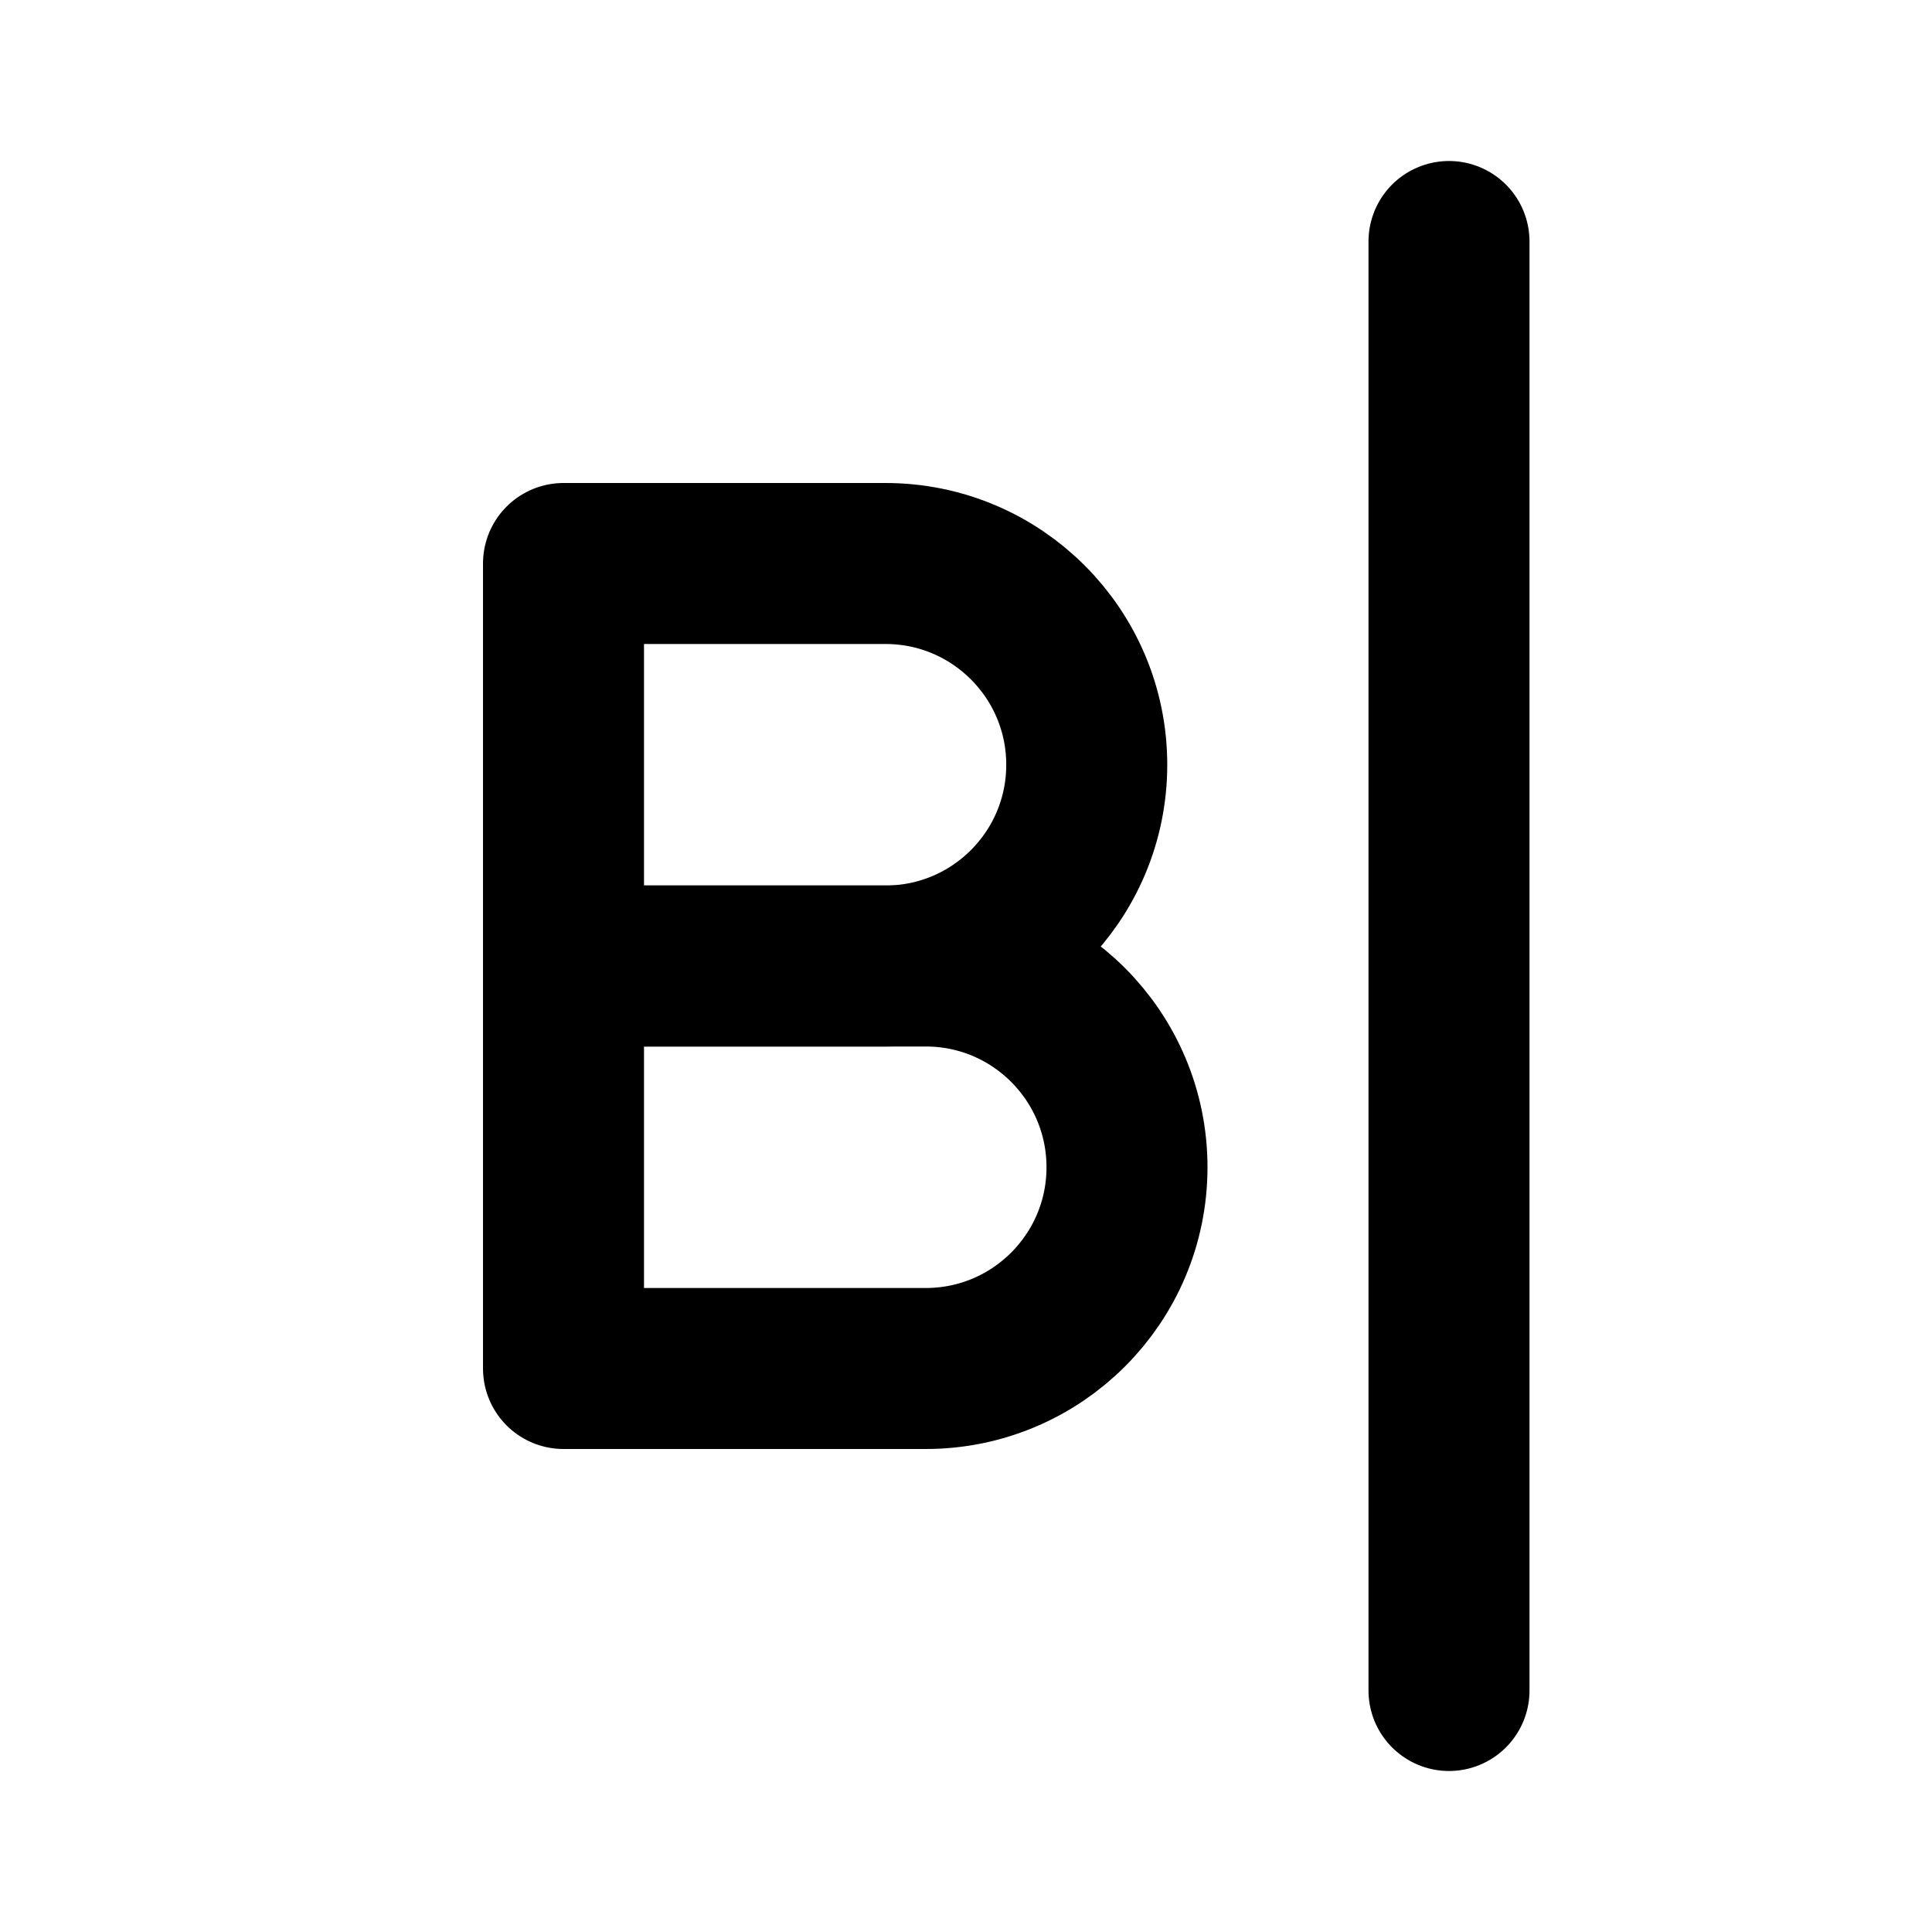
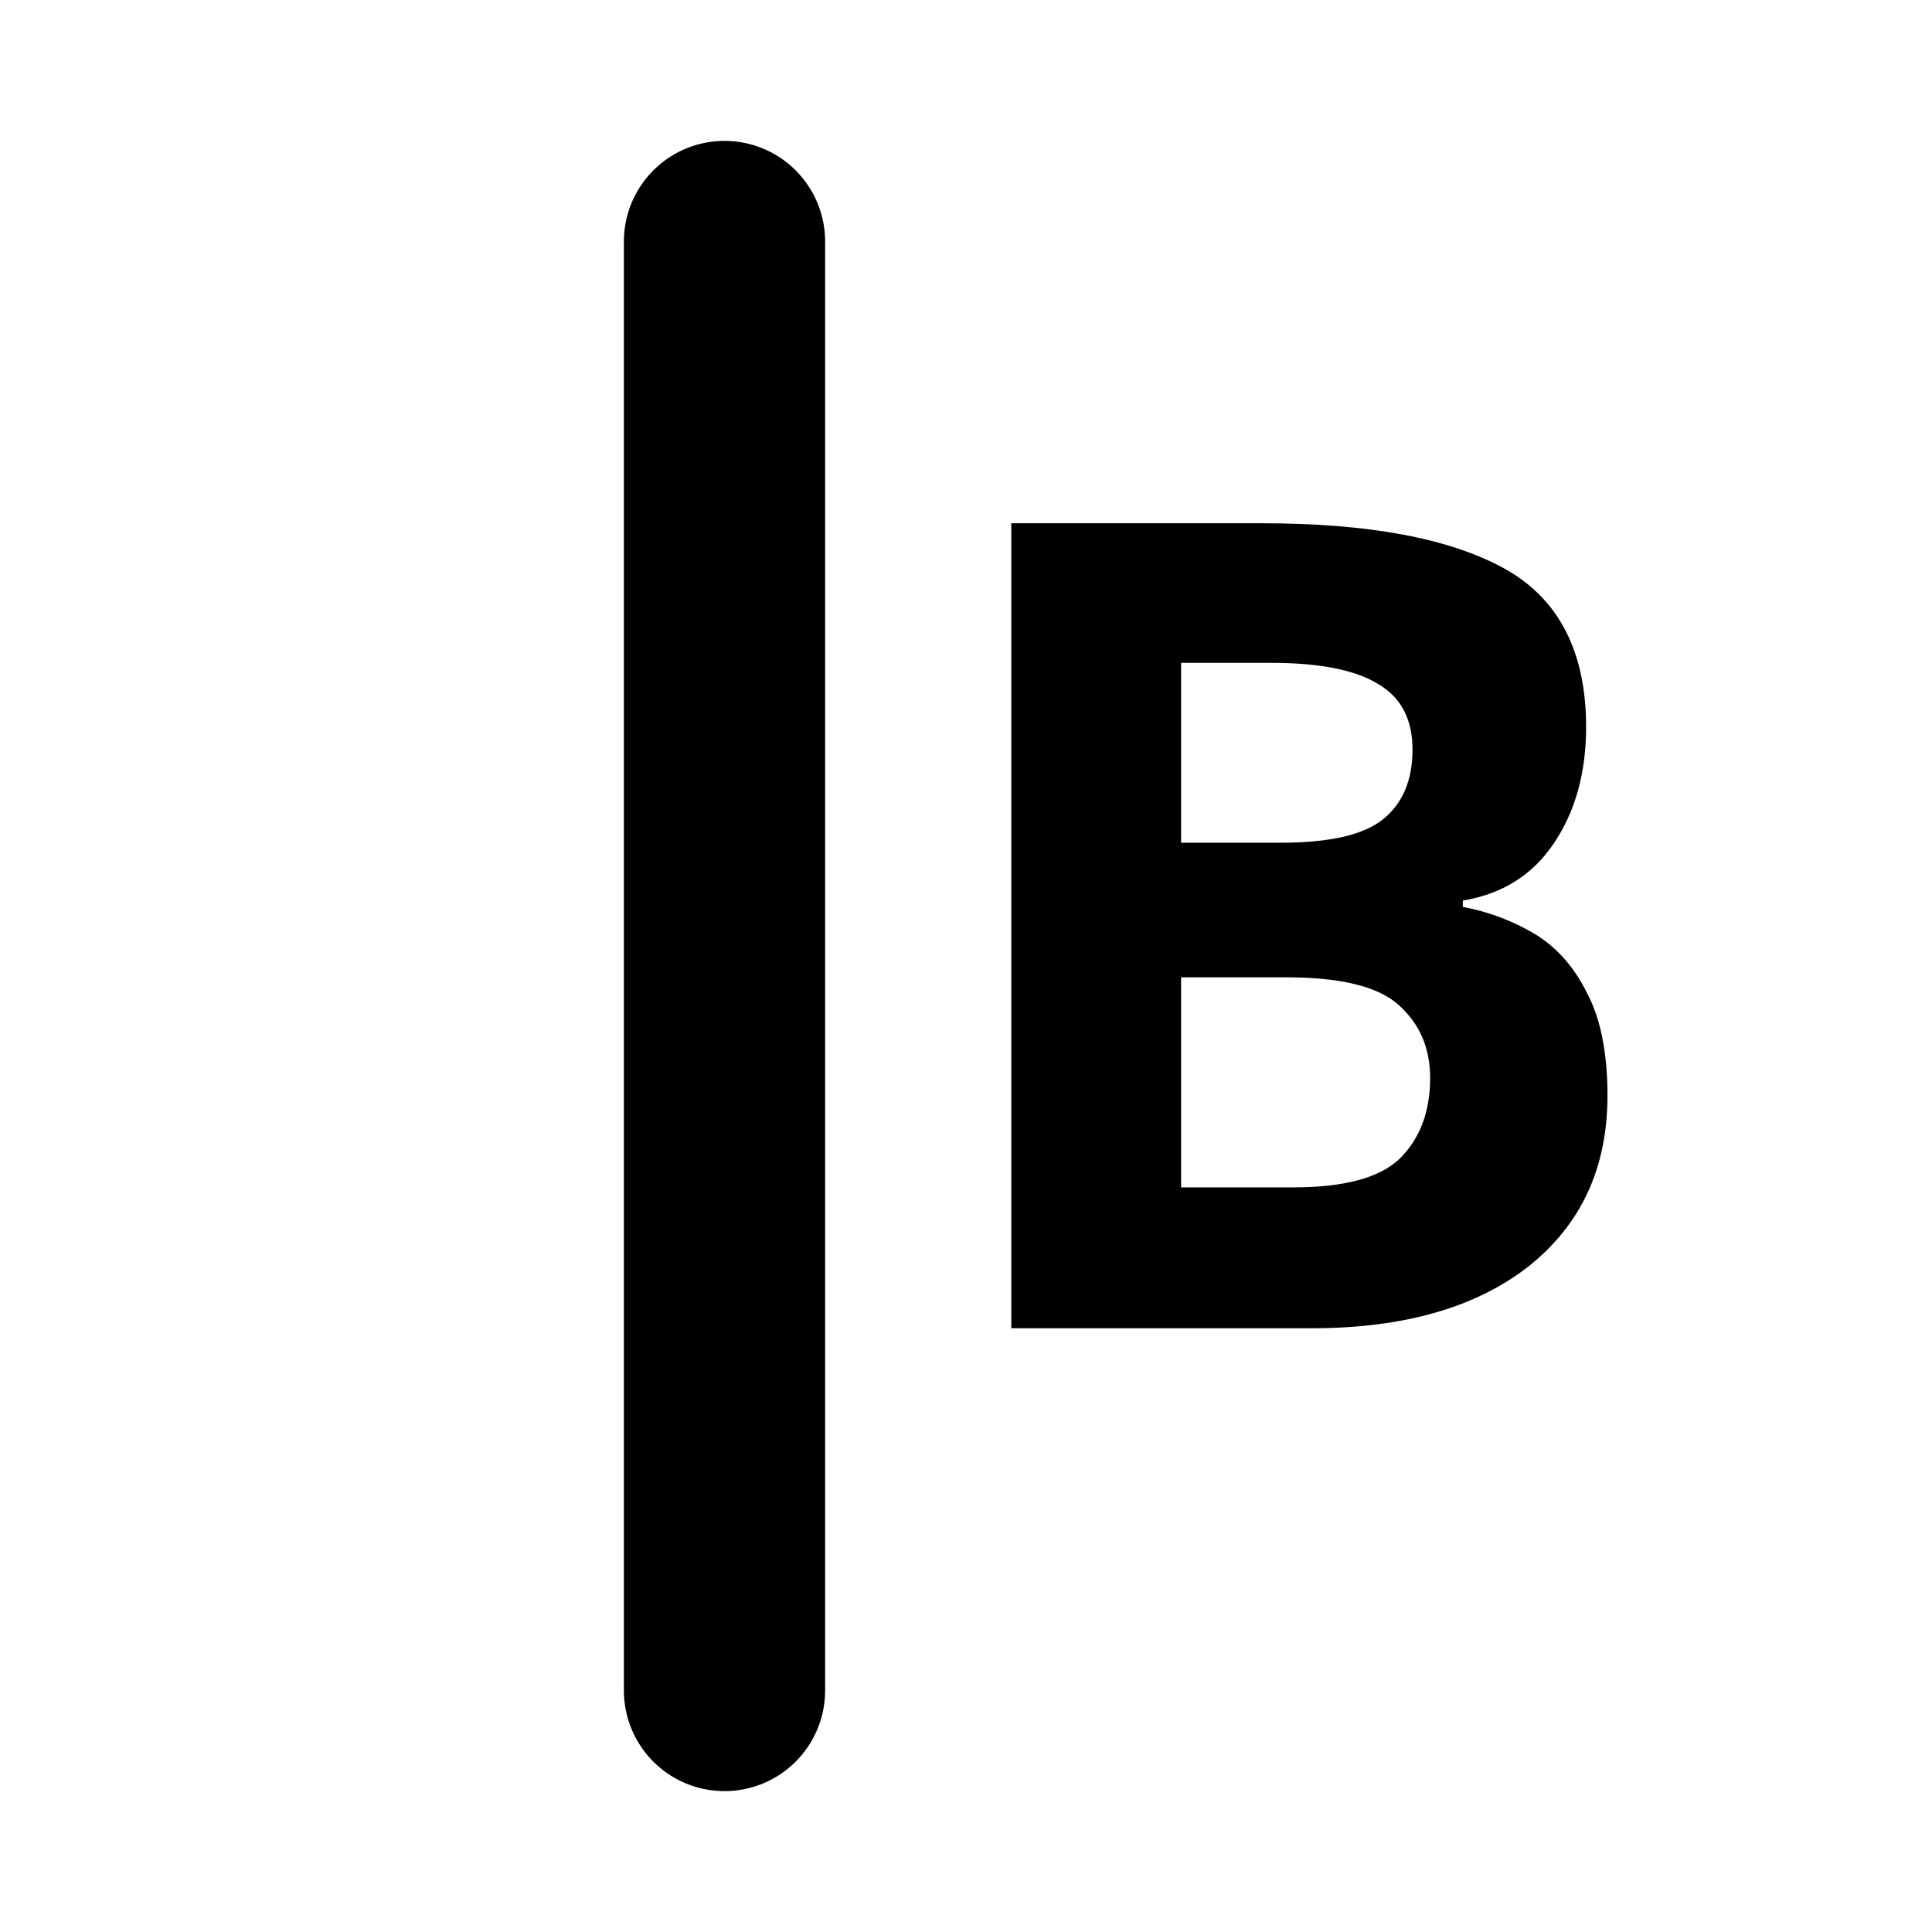
- <svg xmlns="http://www.w3.org/2000/svg" width="16" height="16" viewBox="0 0 24 24" fill="none" stroke="currentColor" stroke-width="2" stroke-linecap="round" stroke-linejoin="round">
-   <path d="M18 3v18" />
-   <path d="M7 7h4a2.5 2.5 0 0 1 0 5H7z" />
-   <path d="M7 12h4.5a2.5 2.5 0 0 1 0 5H7z" />
+ <svg xmlns="http://www.w3.org/2000/svg" width="16" height="16" viewBox="0 0 24 24" fill="none" stroke="currentColor" stroke-width="2.5" stroke-linecap="round" stroke-linejoin="round">
+   <line x1="9" y1="3" x2="9" y2="21" />
+   <text x="16" y="16.5" font-size="14" font-family="system-ui, sans-serif" font-weight="900" fill="currentColor" stroke="none" text-anchor="middle">B</text>
</svg>
